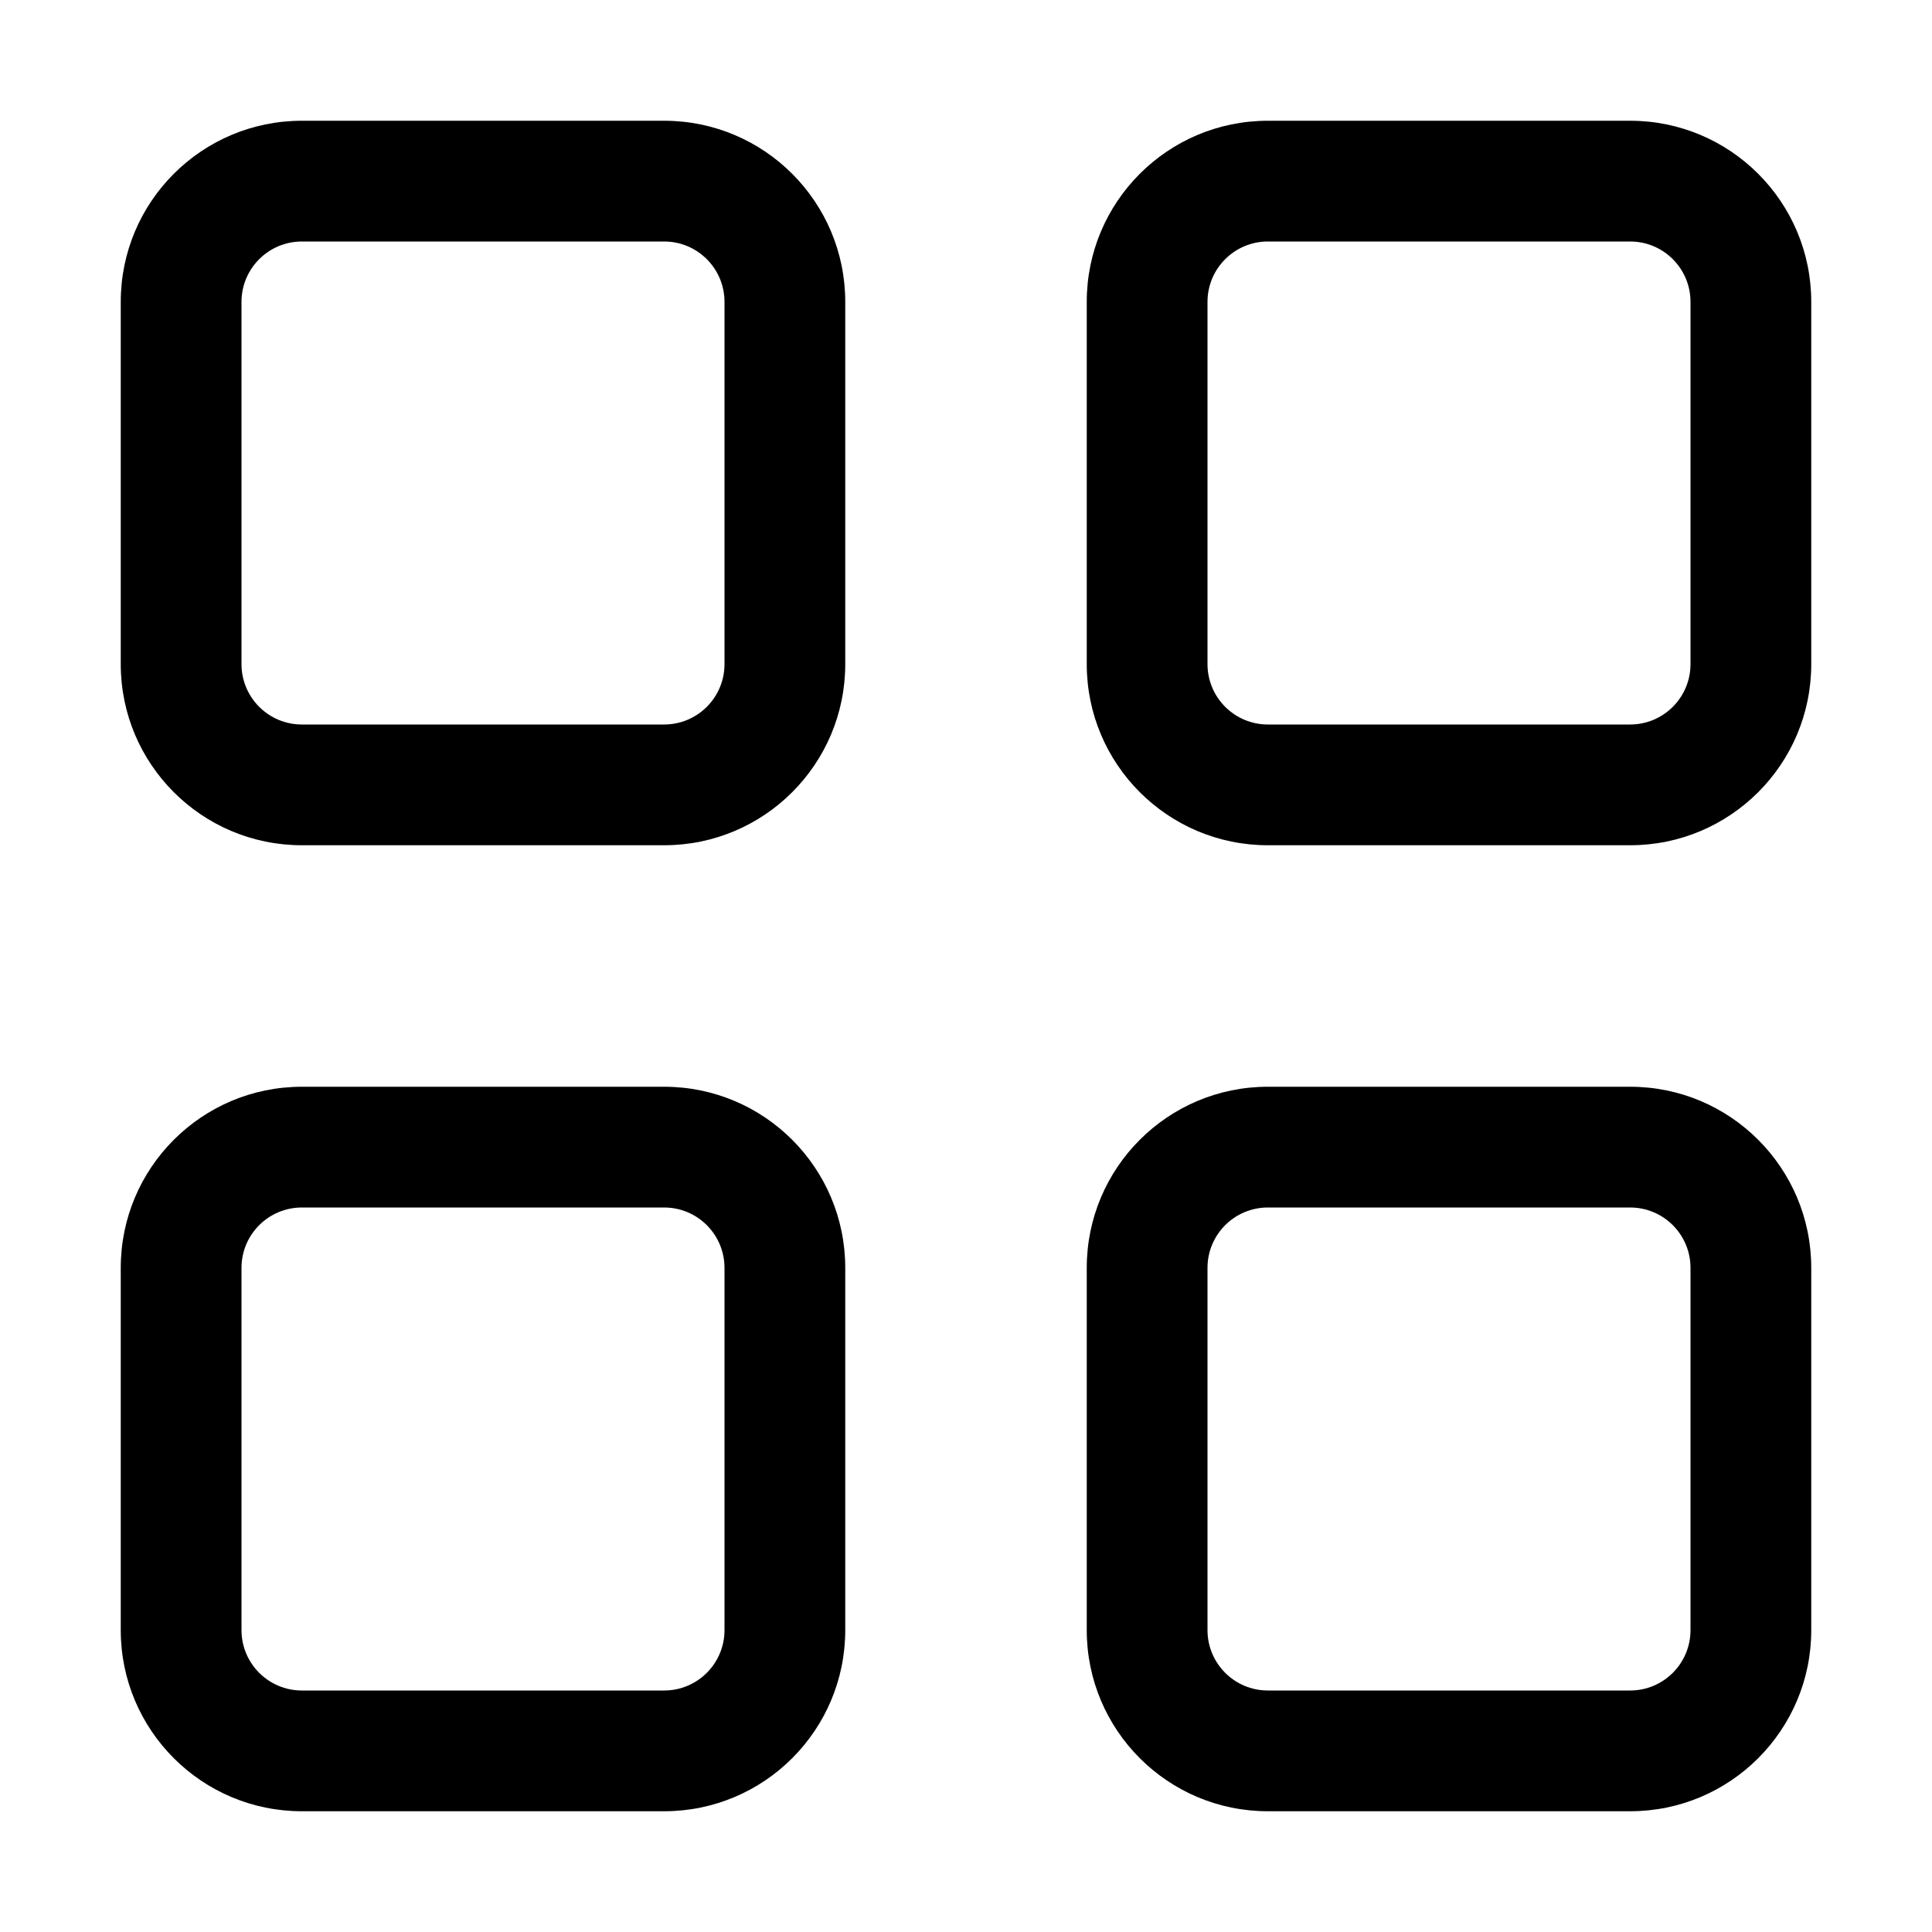
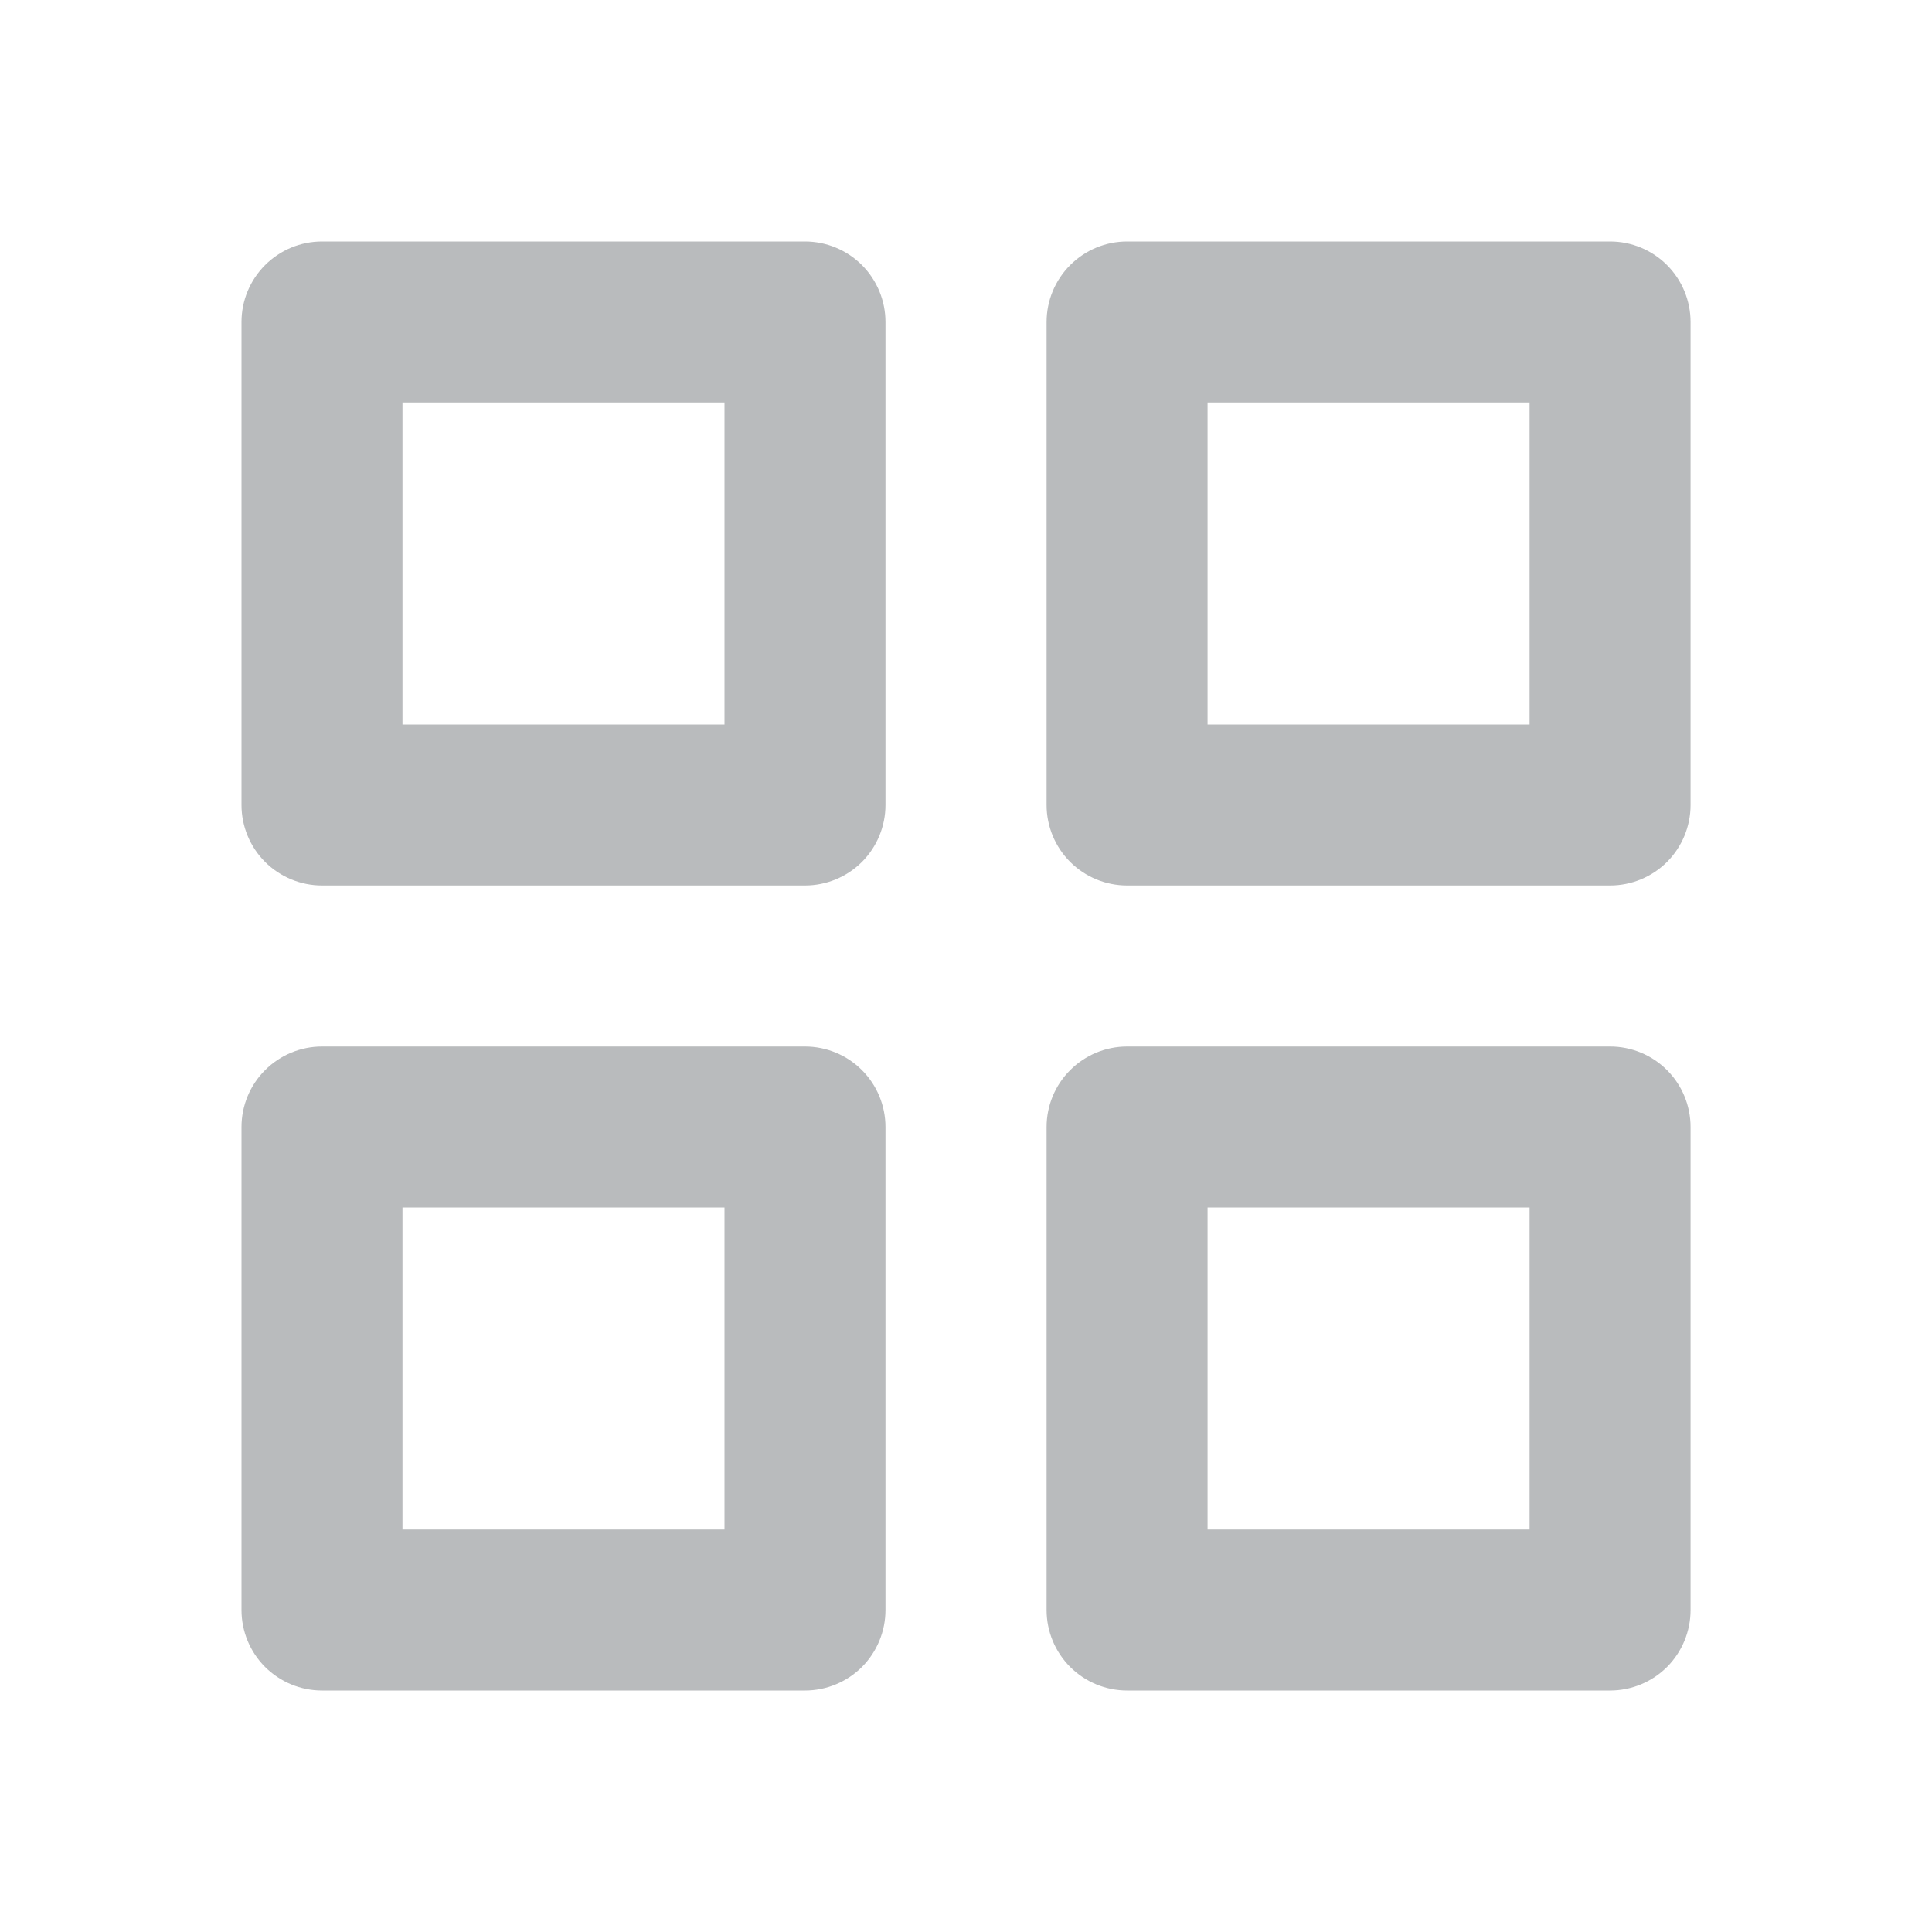
- <svg xmlns="http://www.w3.org/2000/svg" stroke="currentColor" fill="currentColor" stroke-width="0" viewBox="0 0 16 16" height="1em" width="1em">
-   <path d="M1 2.5A1.5 1.5 0 0 1 2.5 1h3A1.5 1.5 0 0 1 7 2.5v3A1.5 1.5 0 0 1 5.5 7h-3A1.5 1.5 0 0 1 1 5.5v-3zM2.5 2a.5.5 0 0 0-.5.5v3a.5.5 0 0 0 .5.5h3a.5.5 0 0 0 .5-.5v-3a.5.5 0 0 0-.5-.5h-3zm6.5.5A1.5 1.5 0 0 1 10.5 1h3A1.5 1.5 0 0 1 15 2.5v3A1.5 1.5 0 0 1 13.5 7h-3A1.5 1.5 0 0 1 9 5.5v-3zm1.5-.5a.5.5 0 0 0-.5.5v3a.5.5 0 0 0 .5.5h3a.5.5 0 0 0 .5-.5v-3a.5.5 0 0 0-.5-.5h-3zM1 10.5A1.5 1.5 0 0 1 2.5 9h3A1.5 1.5 0 0 1 7 10.5v3A1.5 1.5 0 0 1 5.5 15h-3A1.5 1.5 0 0 1 1 13.5v-3zm1.5-.5a.5.5 0 0 0-.5.5v3a.5.5 0 0 0 .5.5h3a.5.5 0 0 0 .5-.5v-3a.5.5 0 0 0-.5-.5h-3zm6.5.5A1.5 1.5 0 0 1 10.5 9h3a1.5 1.5 0 0 1 1.5 1.5v3a1.5 1.5 0 0 1-1.5 1.5h-3A1.5 1.5 0 0 1 9 13.5v-3zm1.5-.5a.5.5 0 0 0-.5.5v3a.5.5 0 0 0 .5.5h3a.5.5 0 0 0 .5-.5v-3a.5.5 0 0 0-.5-.5h-3z">
-     </path>
+ <svg xmlns="http://www.w3.org/2000/svg" width="28" height="28" viewBox="0 0 28 28" fill="none">
+   <path d="M4.667 12.833H11.667C11.976 12.833 12.273 12.71 12.492 12.492C12.71 12.273 12.833 11.976 12.833 11.667V4.667C12.833 4.357 12.71 4.061 12.492 3.842C12.273 3.623 11.976 3.5 11.667 3.5H4.667C4.357 3.5 4.061 3.623 3.842 3.842C3.623 4.061 3.5 4.357 3.5 4.667V11.667C3.5 11.976 3.623 12.273 3.842 12.492C4.061 12.71 4.357 12.833 4.667 12.833ZM5.833 5.833H10.5V10.5H5.833V5.833Z" fill="#B9BBBD" />
+   <path d="M16.335 12.833H23.335C23.644 12.833 23.941 12.71 24.16 12.492C24.378 12.273 24.501 11.976 24.501 11.667V4.667C24.501 4.357 24.378 4.061 24.16 3.842C23.941 3.623 23.644 3.5 23.335 3.5H16.335C16.025 3.5 15.729 3.623 15.51 3.842C15.291 4.061 15.168 4.357 15.168 4.667V11.667C15.168 11.976 15.291 12.273 15.51 12.492C15.729 12.71 16.025 12.833 16.335 12.833ZM17.501 5.833H22.168V10.5H17.501V5.833Z" fill="#B9BBBD" />
+   <path d="M4.667 24.5H11.667C11.976 24.5 12.273 24.377 12.492 24.159C12.71 23.94 12.833 23.643 12.833 23.334V16.334C12.833 16.024 12.71 15.727 12.492 15.509C12.273 15.29 11.976 15.167 11.667 15.167H4.667C4.357 15.167 4.061 15.29 3.842 15.509C3.623 15.727 3.5 16.024 3.5 16.334V23.334C3.5 23.643 3.623 23.94 3.842 24.159C4.061 24.377 4.357 24.5 4.667 24.5ZM5.833 17.5H10.5V22.167H5.833V17.5Z" fill="#B9BBBD" />
+   <path d="M16.335 24.5H23.335C23.644 24.5 23.941 24.377 24.16 24.159C24.378 23.94 24.501 23.643 24.501 23.334V16.334C24.501 16.024 24.378 15.727 24.16 15.509C23.941 15.29 23.644 15.167 23.335 15.167H16.335C16.025 15.167 15.729 15.29 15.51 15.509C15.291 15.727 15.168 16.024 15.168 16.334V23.334C15.168 23.643 15.291 23.94 15.51 24.159C15.729 24.377 16.025 24.5 16.335 24.5ZM17.501 17.5H22.168V22.167H17.501V17.5Z" fill="#B9BBBD" />
</svg>
